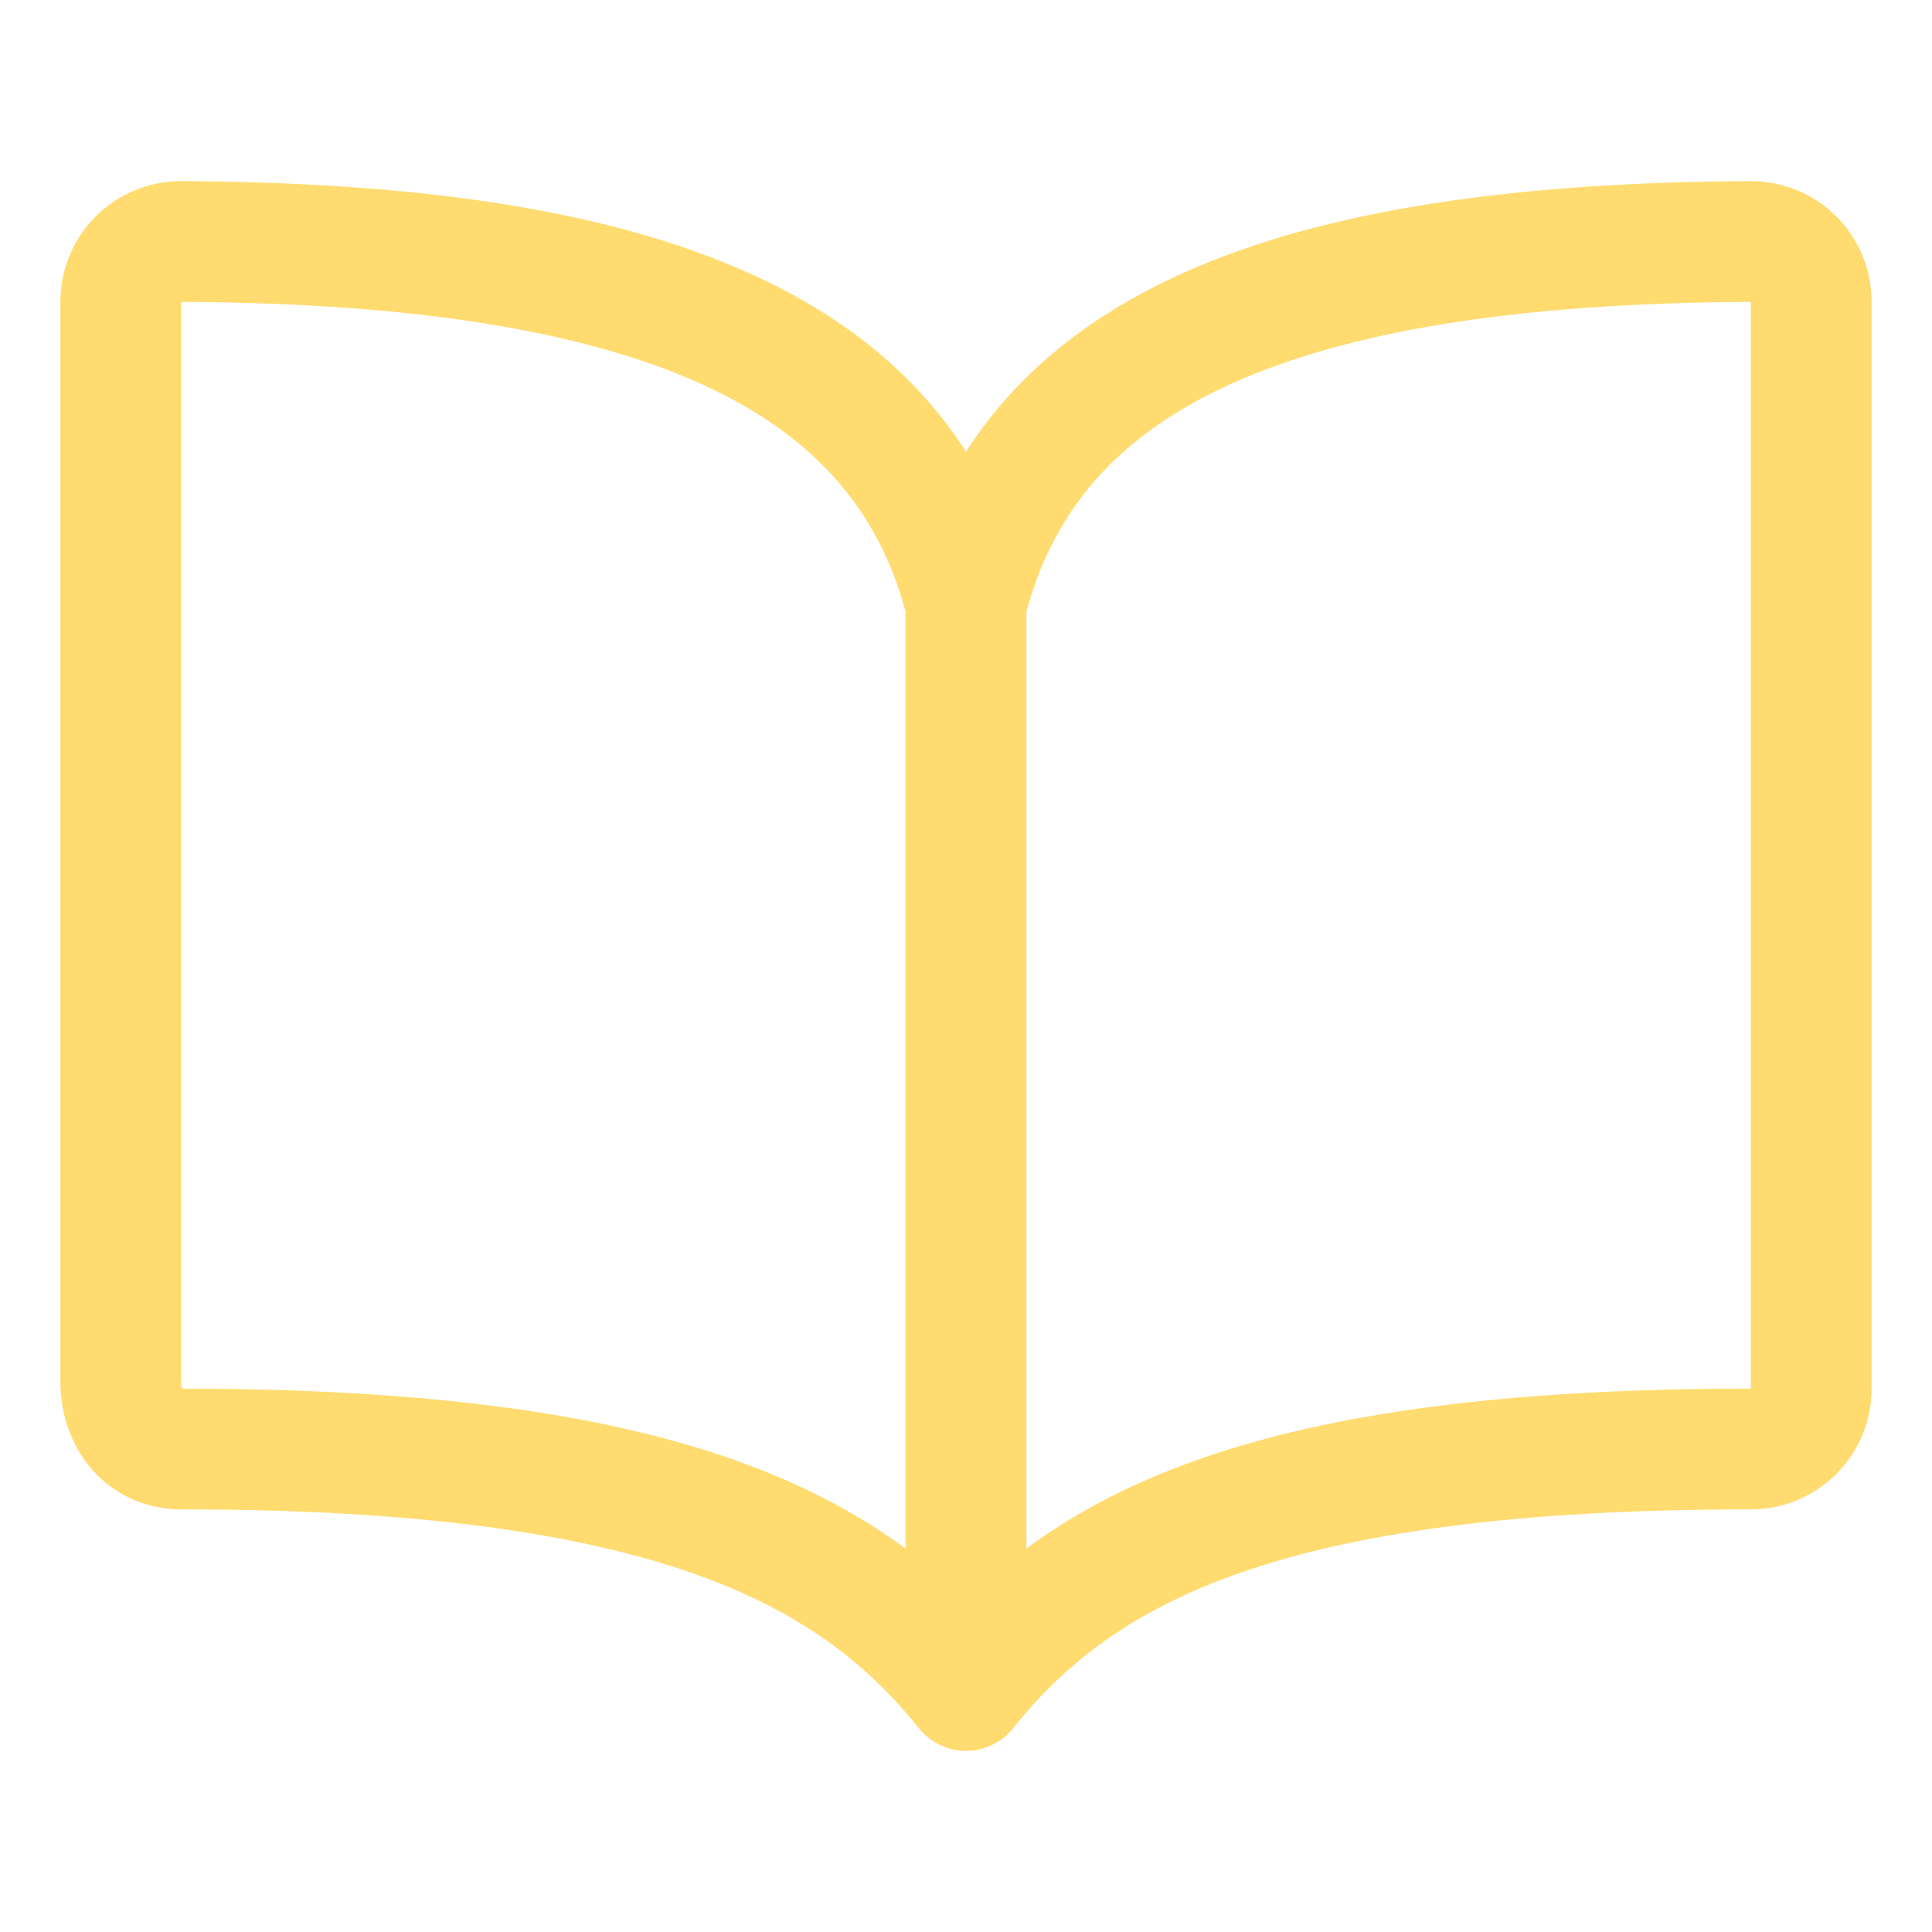
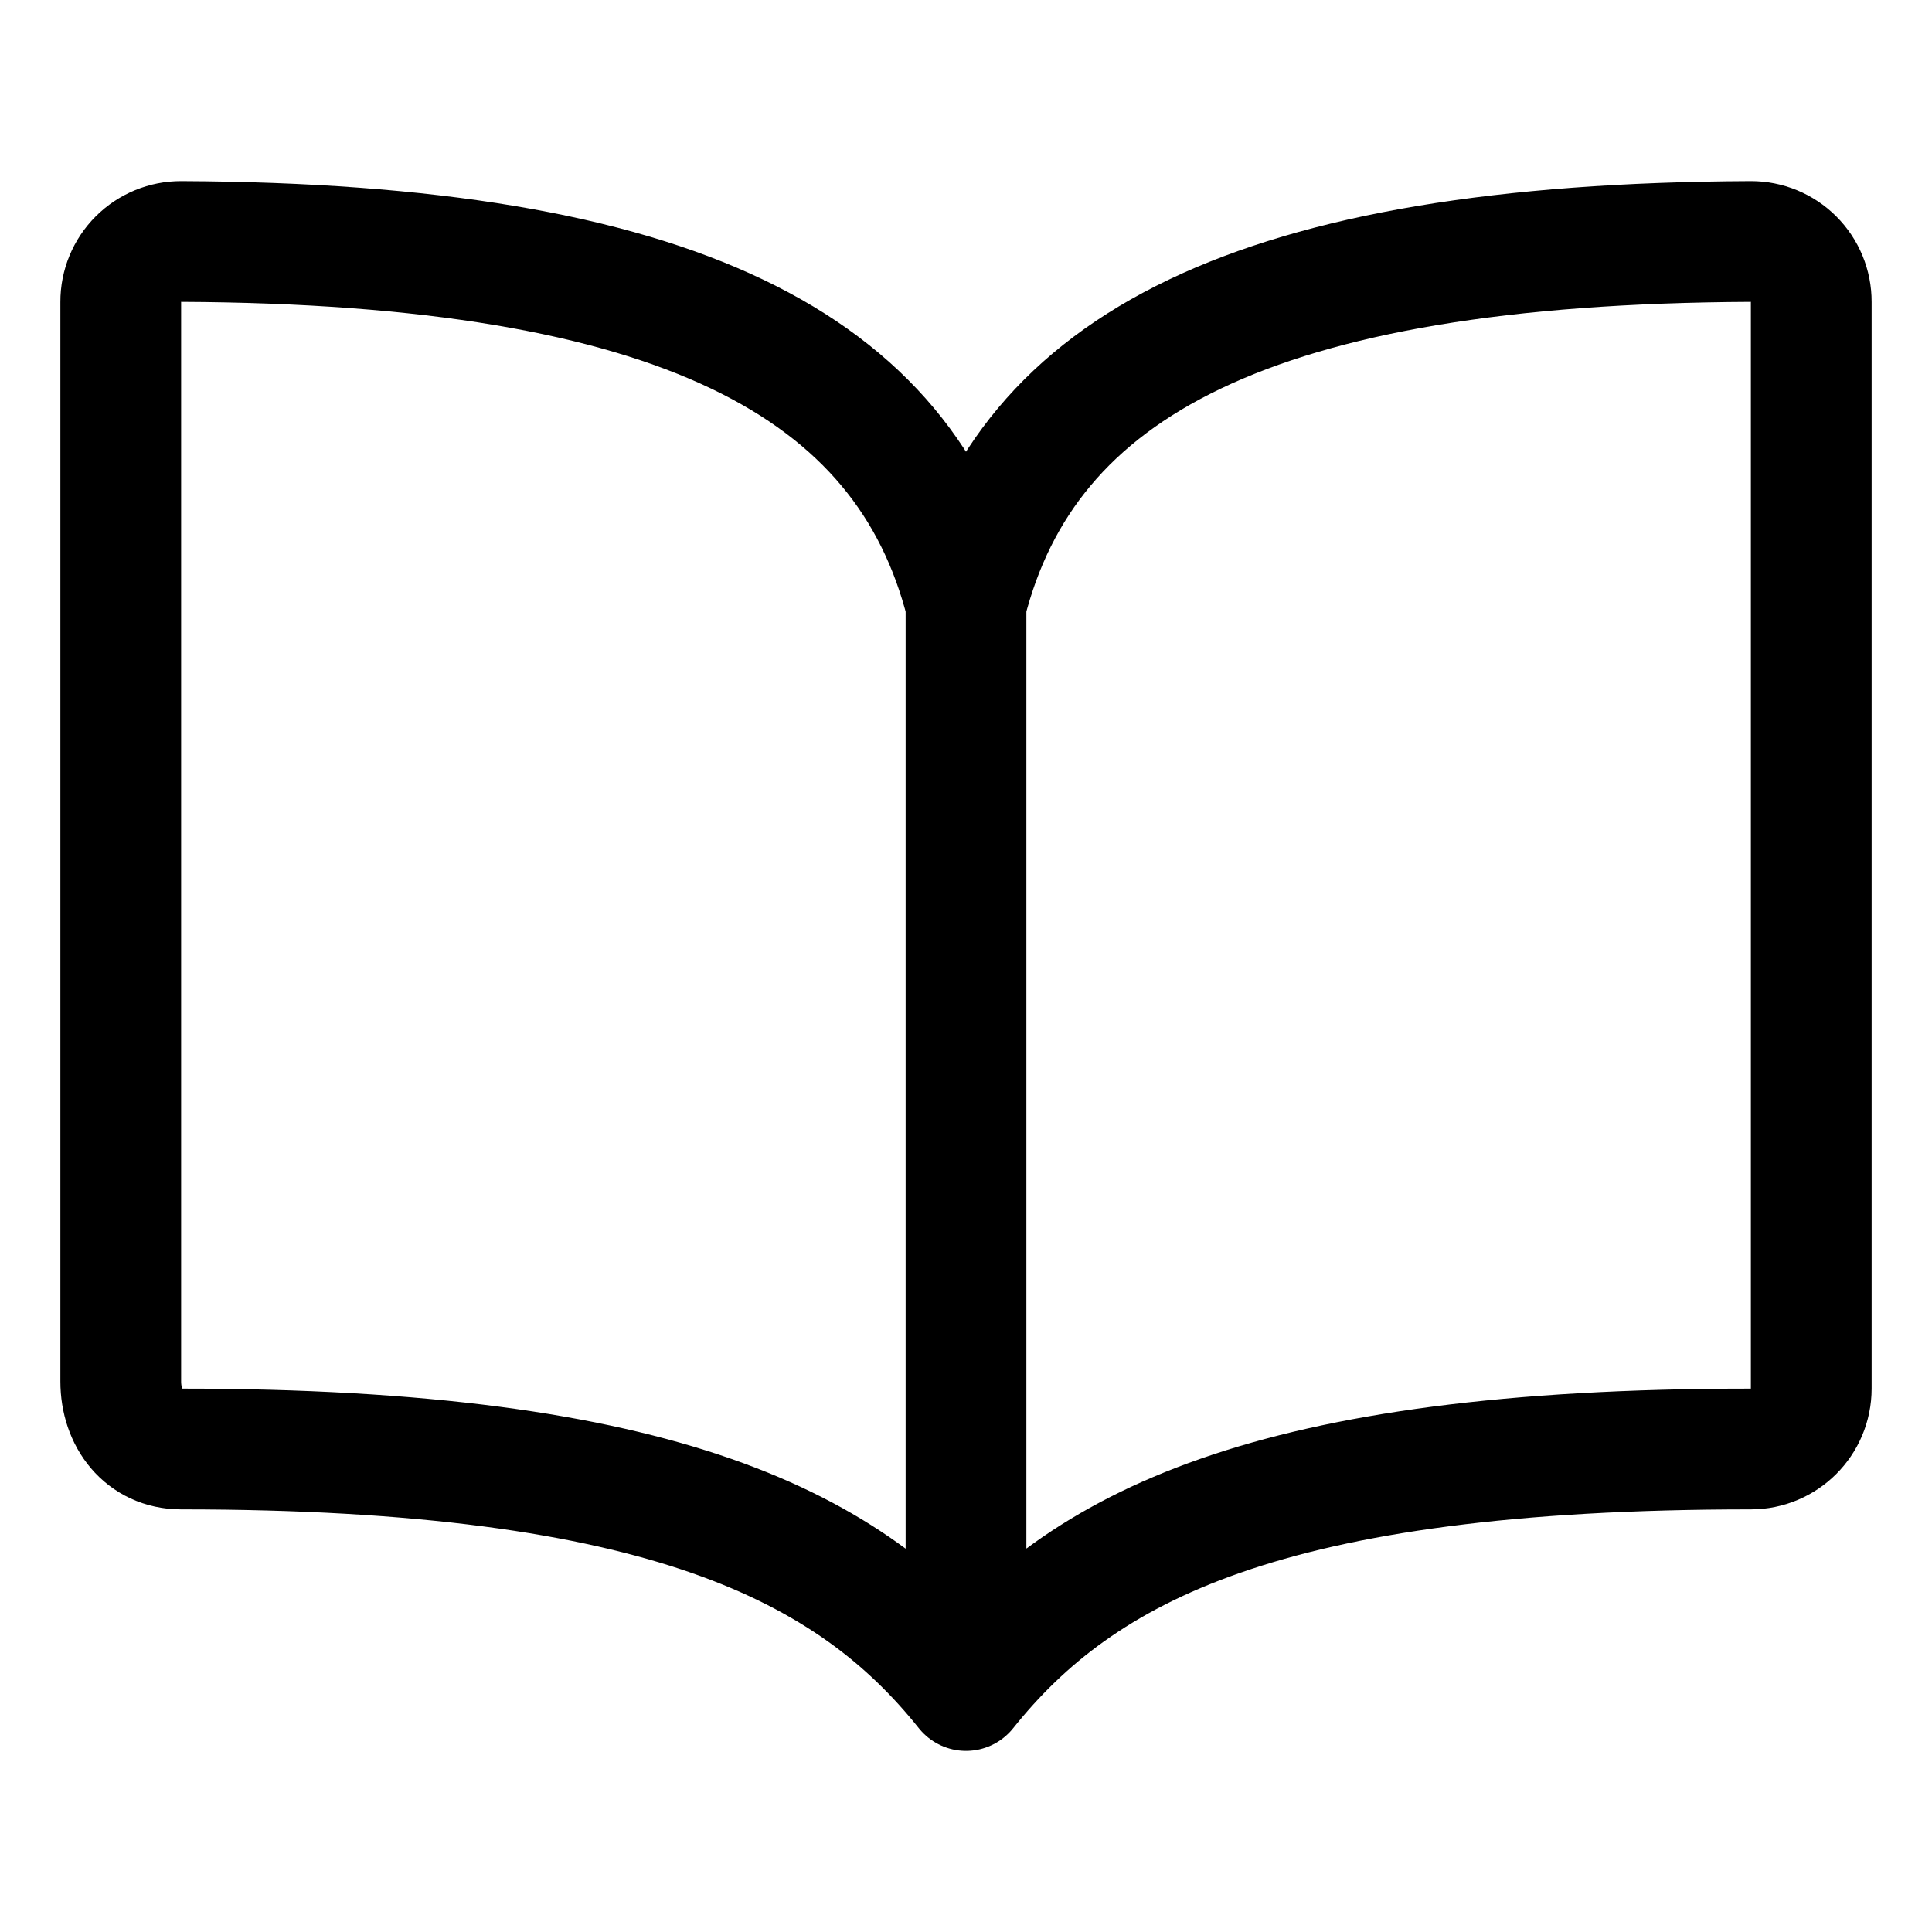
<svg xmlns="http://www.w3.org/2000/svg" class="ionicon" viewBox="0 0 512 512">
-   <path d="M256 160c16-63.16 76.43-95.41 208-96a15.94 15.94 0 0116 16v288a16 16 0 01-16 16c-128 0-177.45 25.81-208 64-30.37-38-80-64-208-64-9.88 0-16-8.05-16-17.93V80a15.94 15.94 0 0116-16c131.57.59 192 32.84 208 96zM256 160v288" fill="none" stroke="#ffdb70" stroke-linecap="round" stroke-linejoin="round" stroke-width="32" />
+   <path d="M256 160c16-63.16 76.43-95.41 208-96a15.94 15.94 0 0116 16v288a16 16 0 01-16 16c-128 0-177.45 25.81-208 64-30.37-38-80-64-208-64-9.88 0-16-8.05-16-17.93V80a15.94 15.94 0 0116-16c131.57.59 192 32.84 208 96zM256 160v288" fill="none" stroke="currentColor" stroke-linecap="round" stroke-linejoin="round" stroke-width="32" />
</svg>
